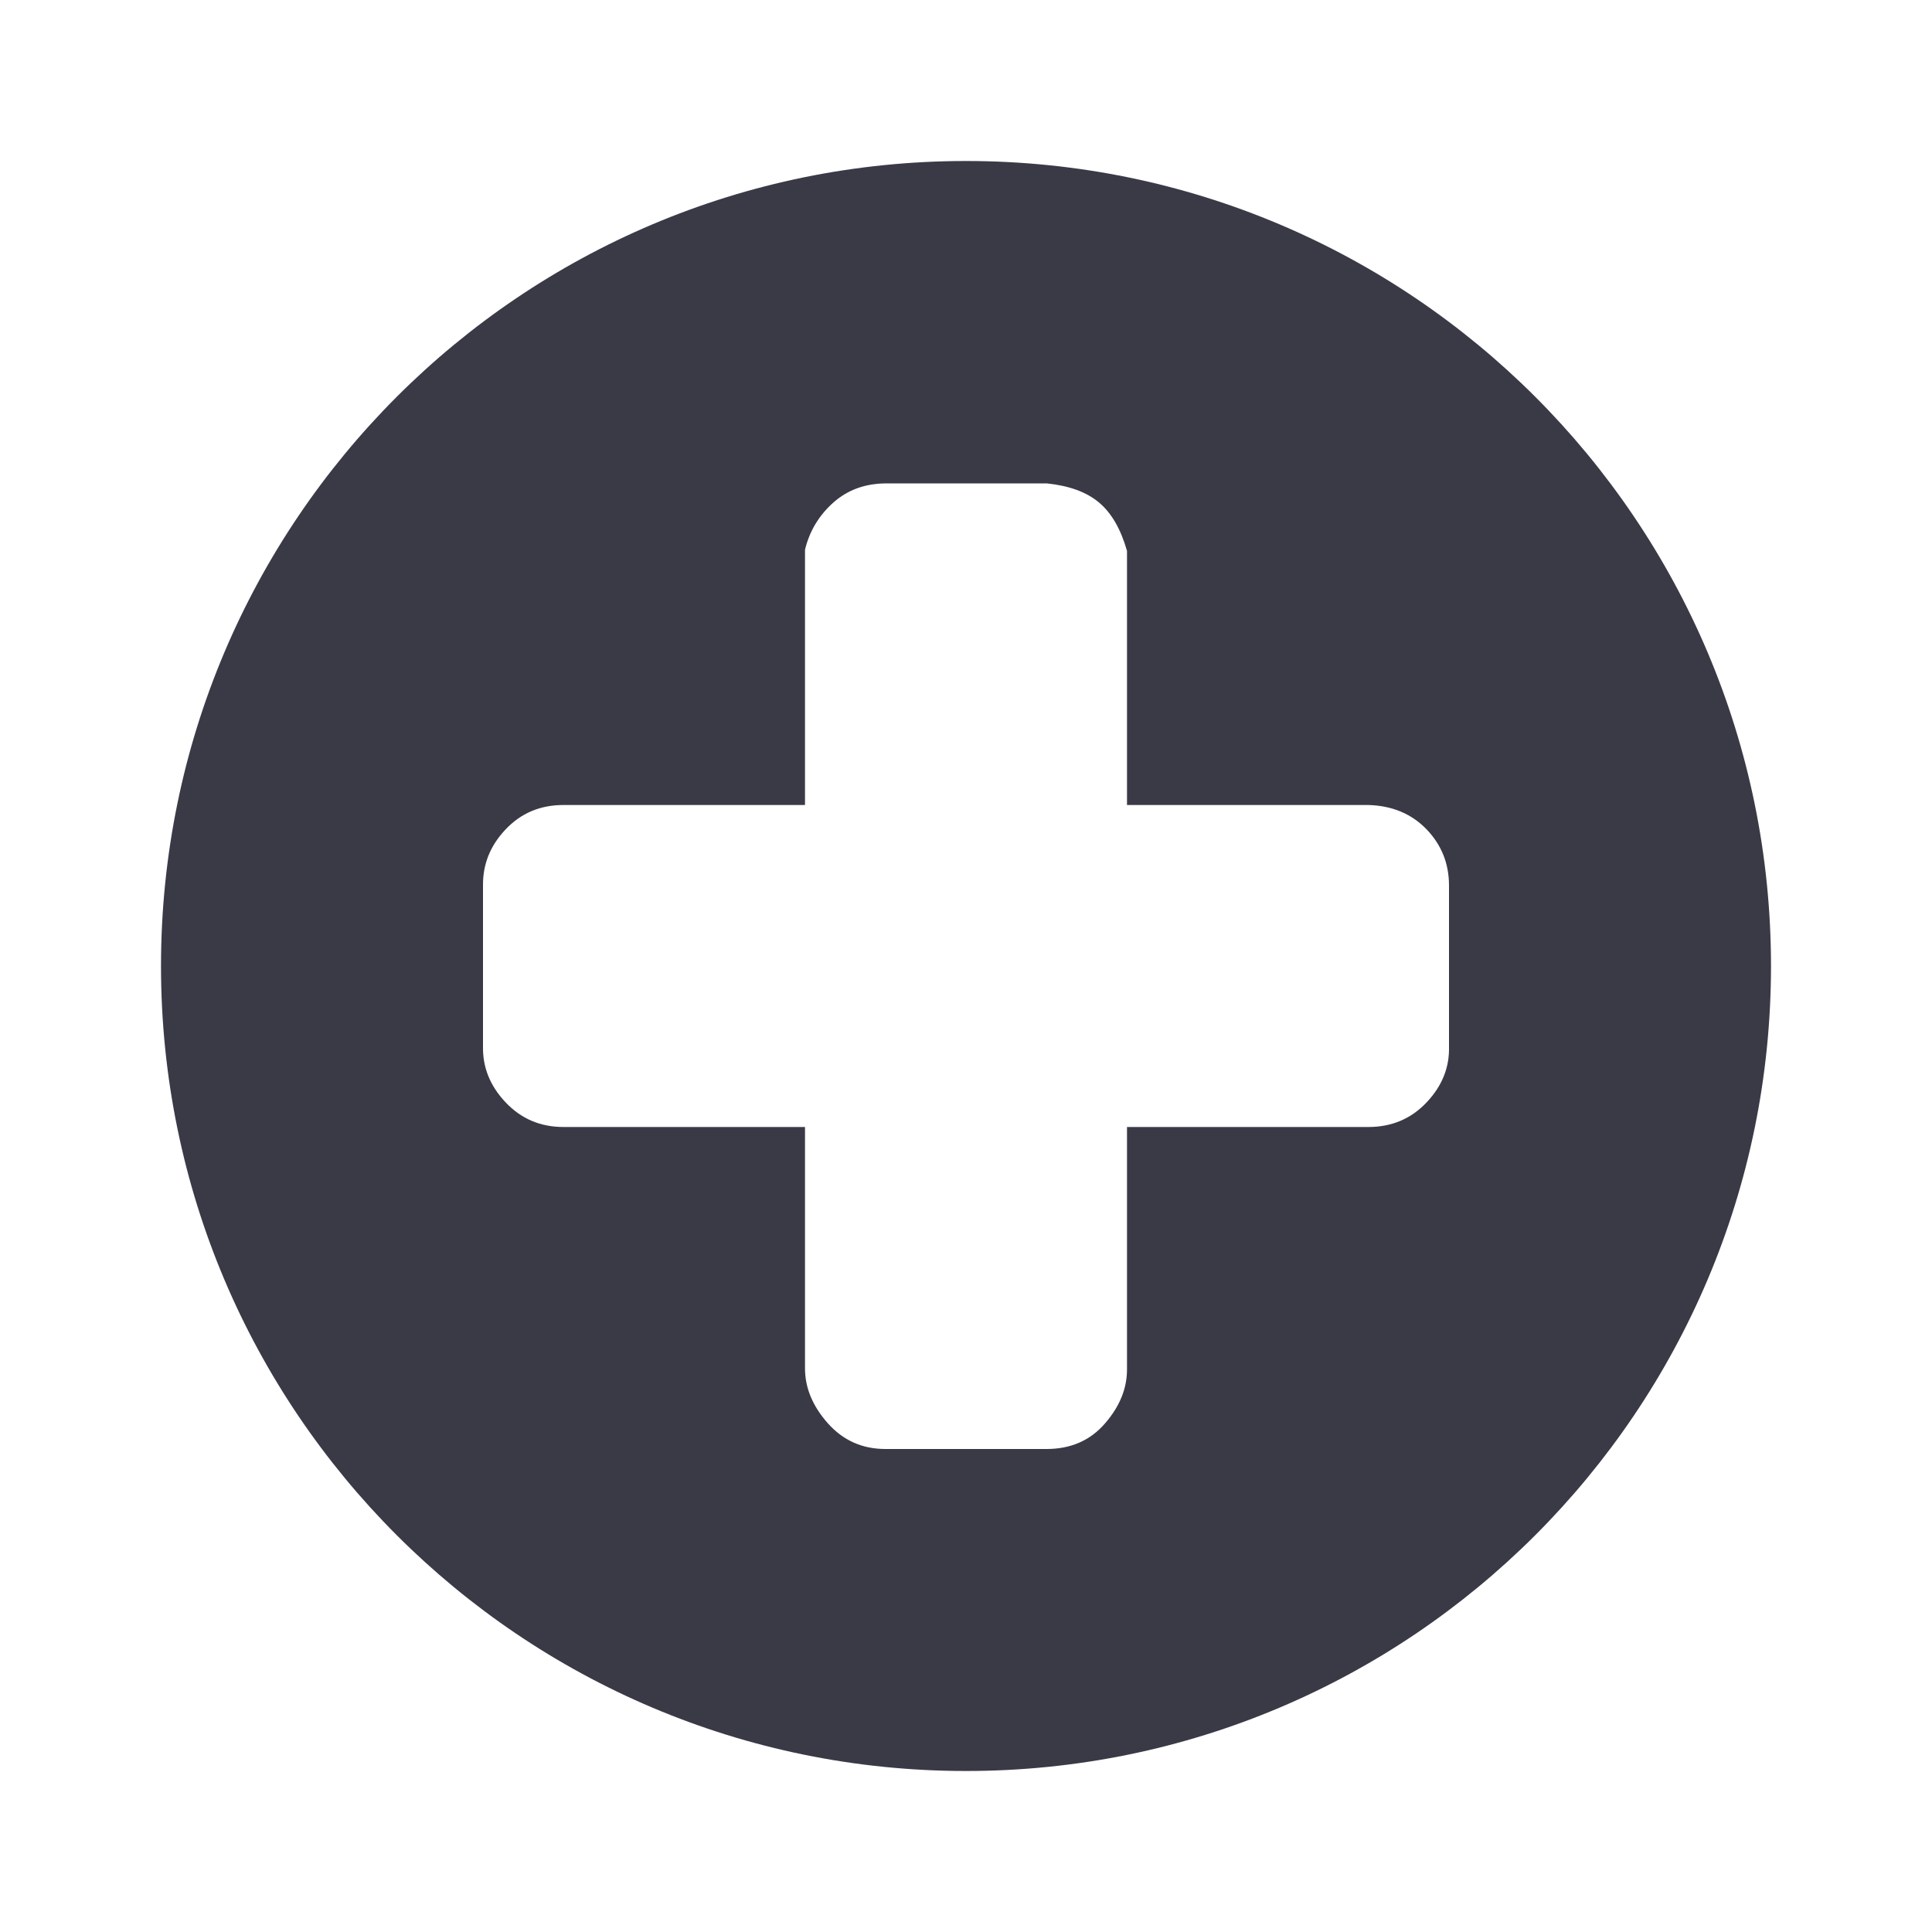
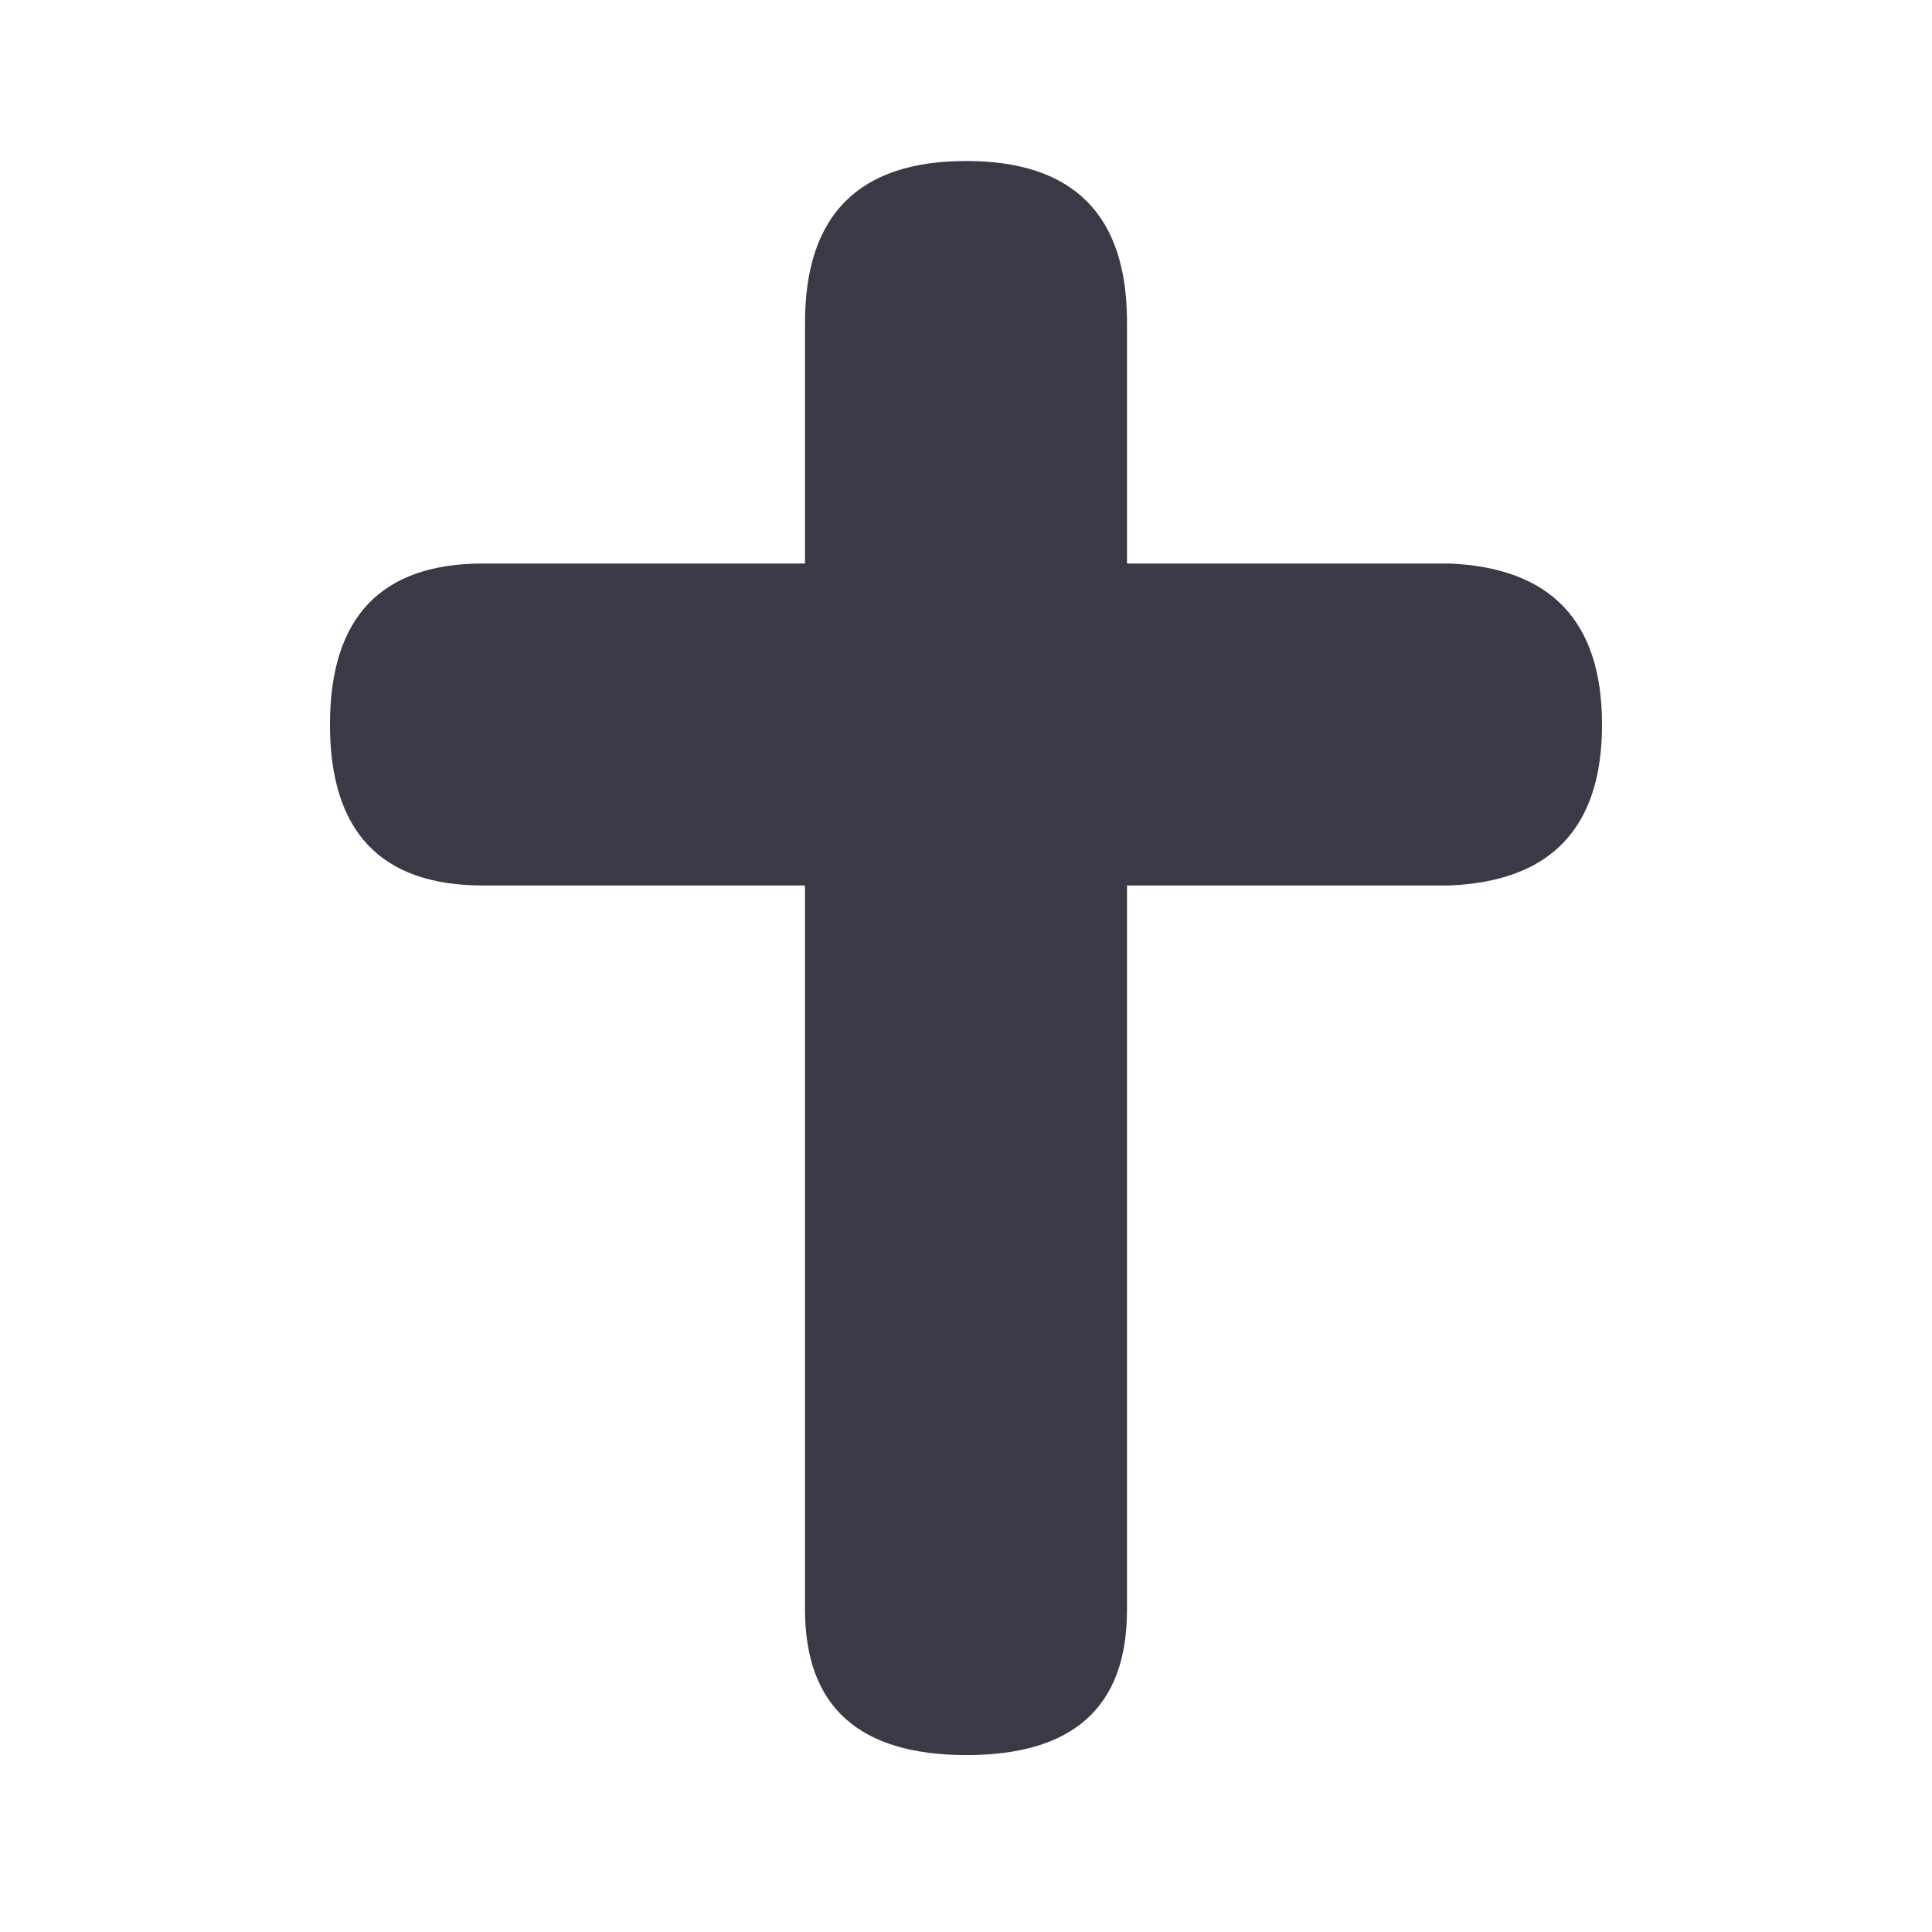
<svg xmlns="http://www.w3.org/2000/svg" width="24" height="24" viewBox="0 0 24 24" fill="none">
-   <path fill-rule="evenodd" clip-rule="evenodd" d="M12 2C17.523 2 22 6.477 22 12C22 17.523 17.523 22 12 22C6.477 22 2 17.523 2 12C2 6.477 6.477 2 12 2ZM13.005 6.005H11.012C10.751 6.005 10.531 6.084 10.352 6.243C10.174 6.402 10.056 6.597 10 6.829V10H7C6.711 10 6.472 10.101 6.281 10.303C6.09 10.504 5.997 10.737 6 11L6 13C5.995 13.259 6.088 13.49 6.281 13.694C6.474 13.898 6.713 14 7 14H10L10 16.998C10 17.24 10.095 17.468 10.284 17.681C10.474 17.894 10.712 18 10.999 18H13C13.302 18 13.544 17.894 13.728 17.681C13.912 17.468 14.002 17.243 14 17.005L14 14H16.999C17.288 14 17.529 13.898 17.722 13.694C17.915 13.49 18.007 13.259 18 13L18 11C18 10.728 17.907 10.496 17.722 10.303C17.536 10.11 17.296 10.009 17 10H14V6.843C13.923 6.573 13.808 6.373 13.653 6.243C13.499 6.113 13.283 6.034 13.005 6.005Z" fill="#3A3A47" />
+   <path fill-rule="evenodd" clip-rule="evenodd" d="M10 7H6C4.733 7.001 4.099 7.668 4.099 9.001C4.099 10.334 4.733 11 6 11H10V20C10.003 21.2 10.67 21.801 12.002 21.802C13.334 21.804 14 21.203 14 20V11H18C19.267 10.95 19.901 10.284 19.901 9.001C19.901 7.718 19.267 7.051 18 7H14V4C14 2.667 13.334 2 12.002 2C10.67 2 10.003 2.667 10 4L10 7Z" fill="#3A3A47" />
</svg>
